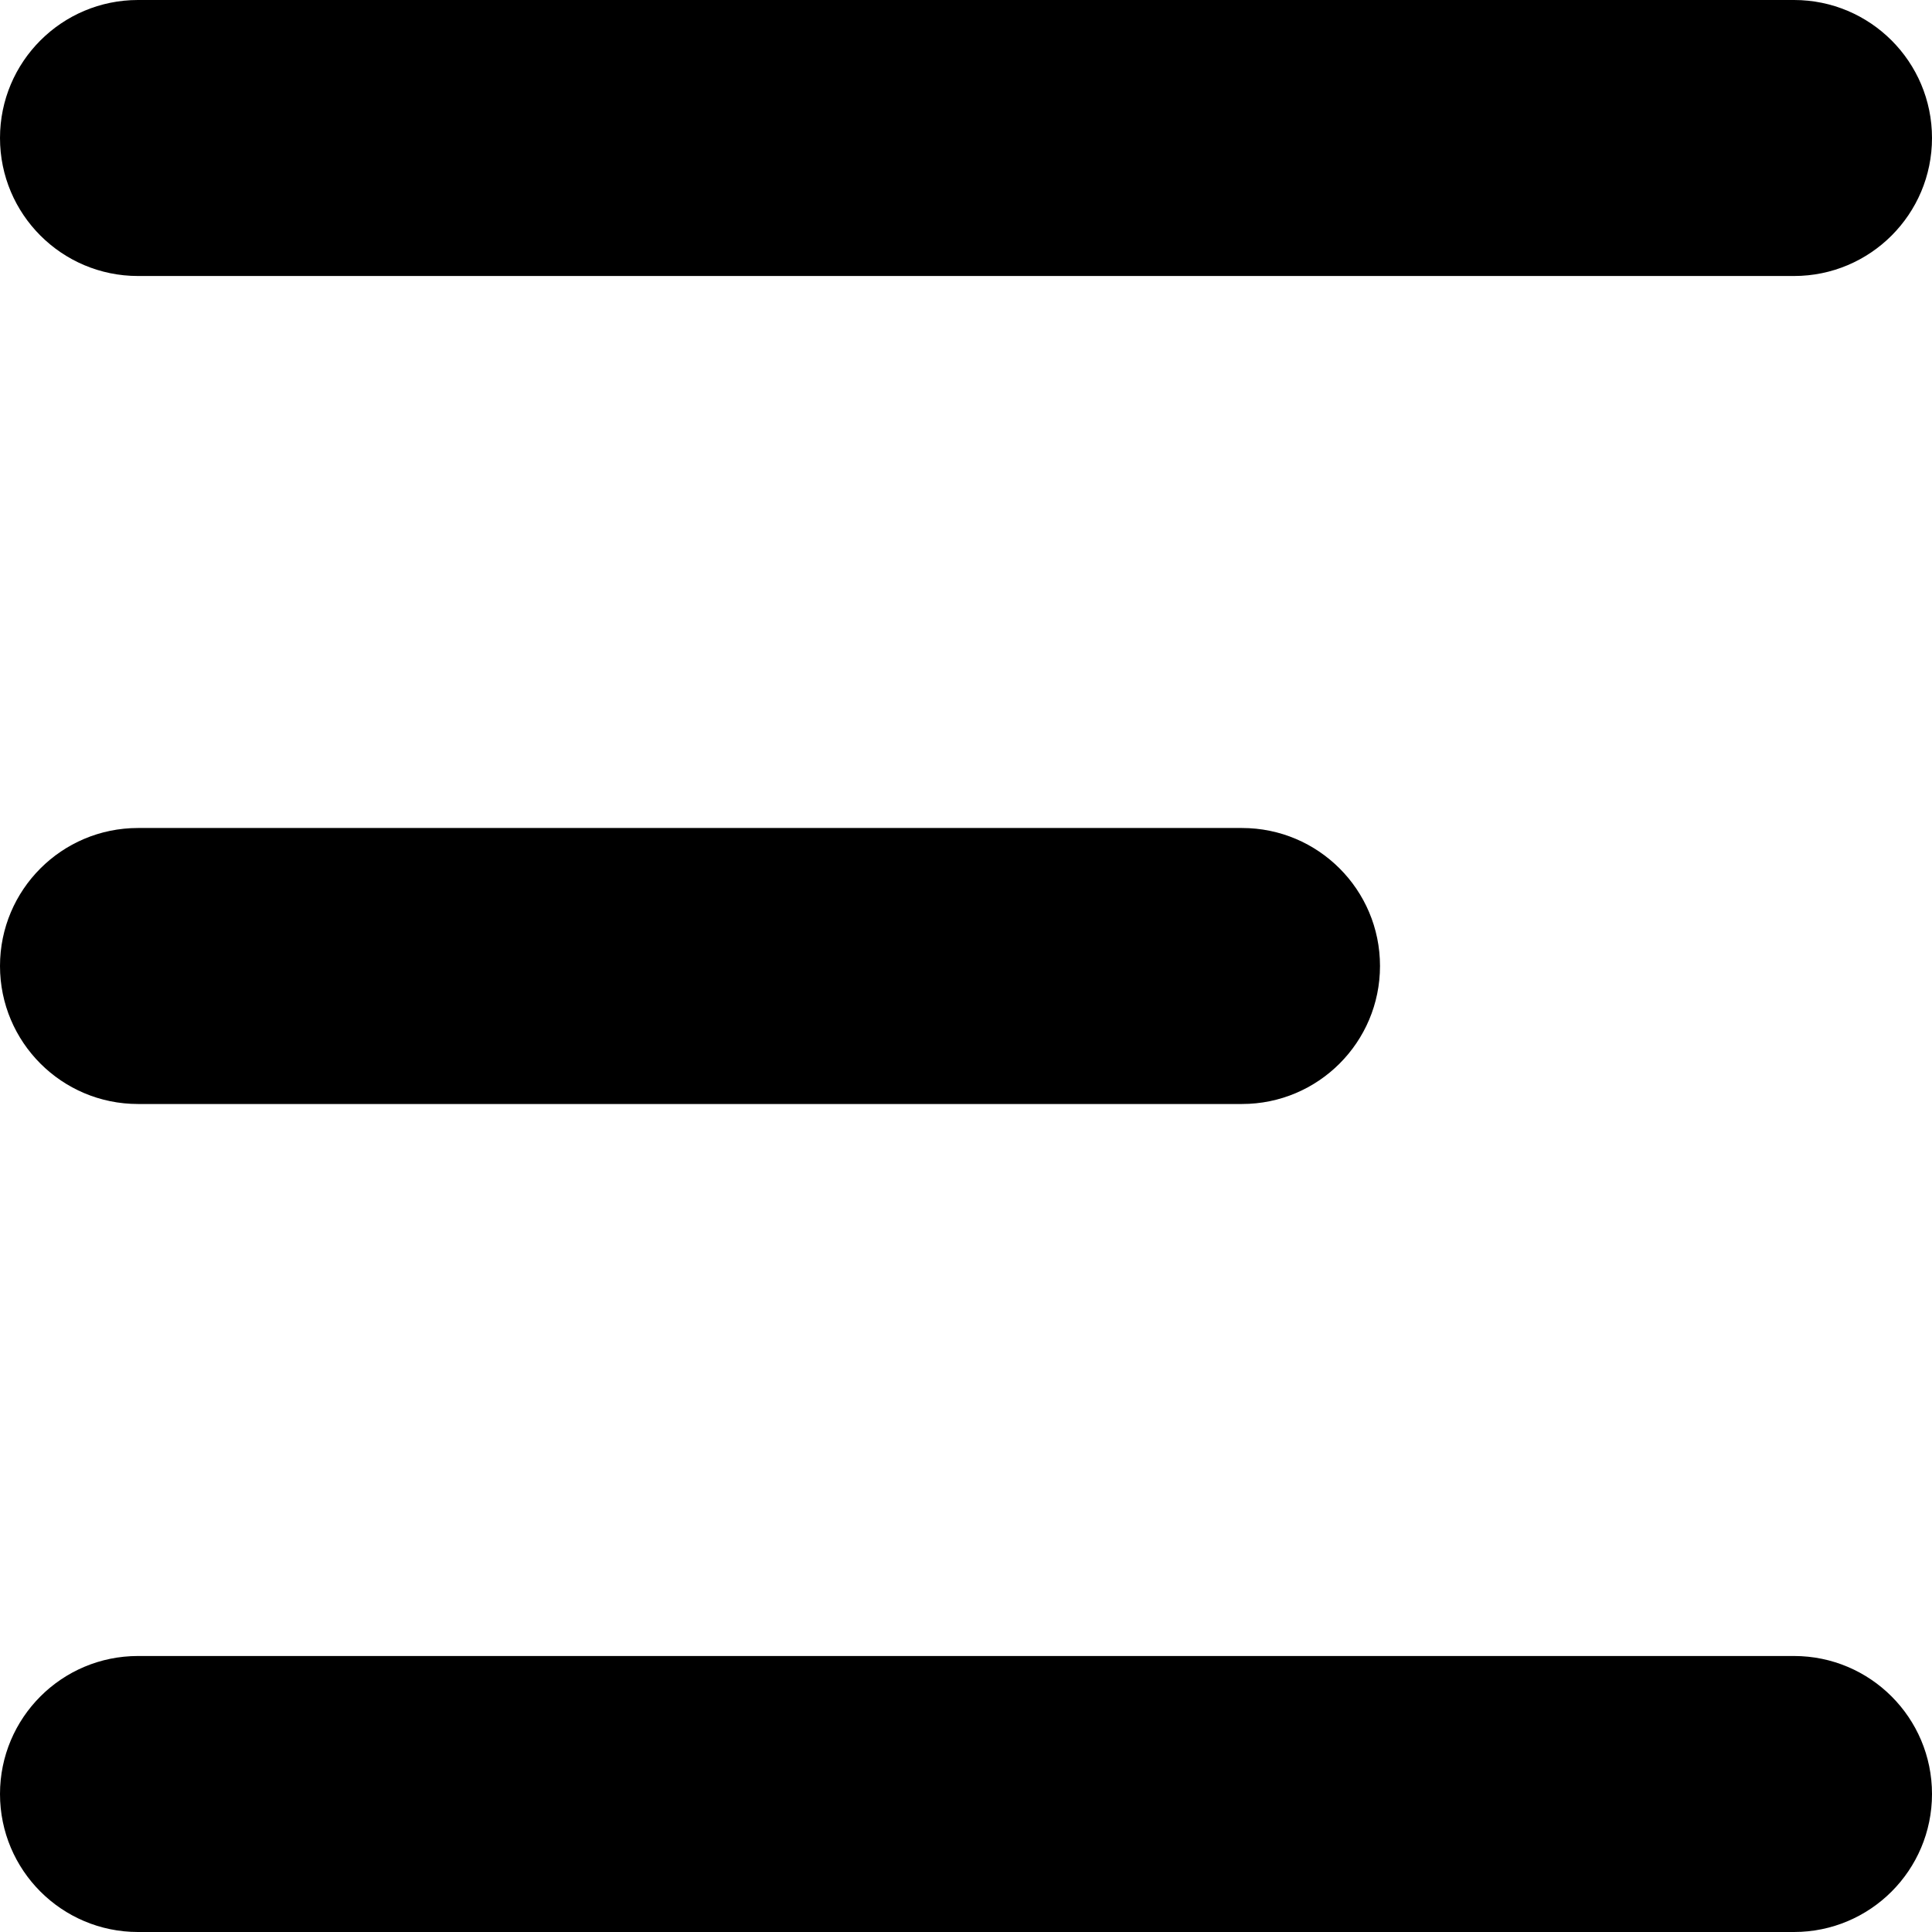
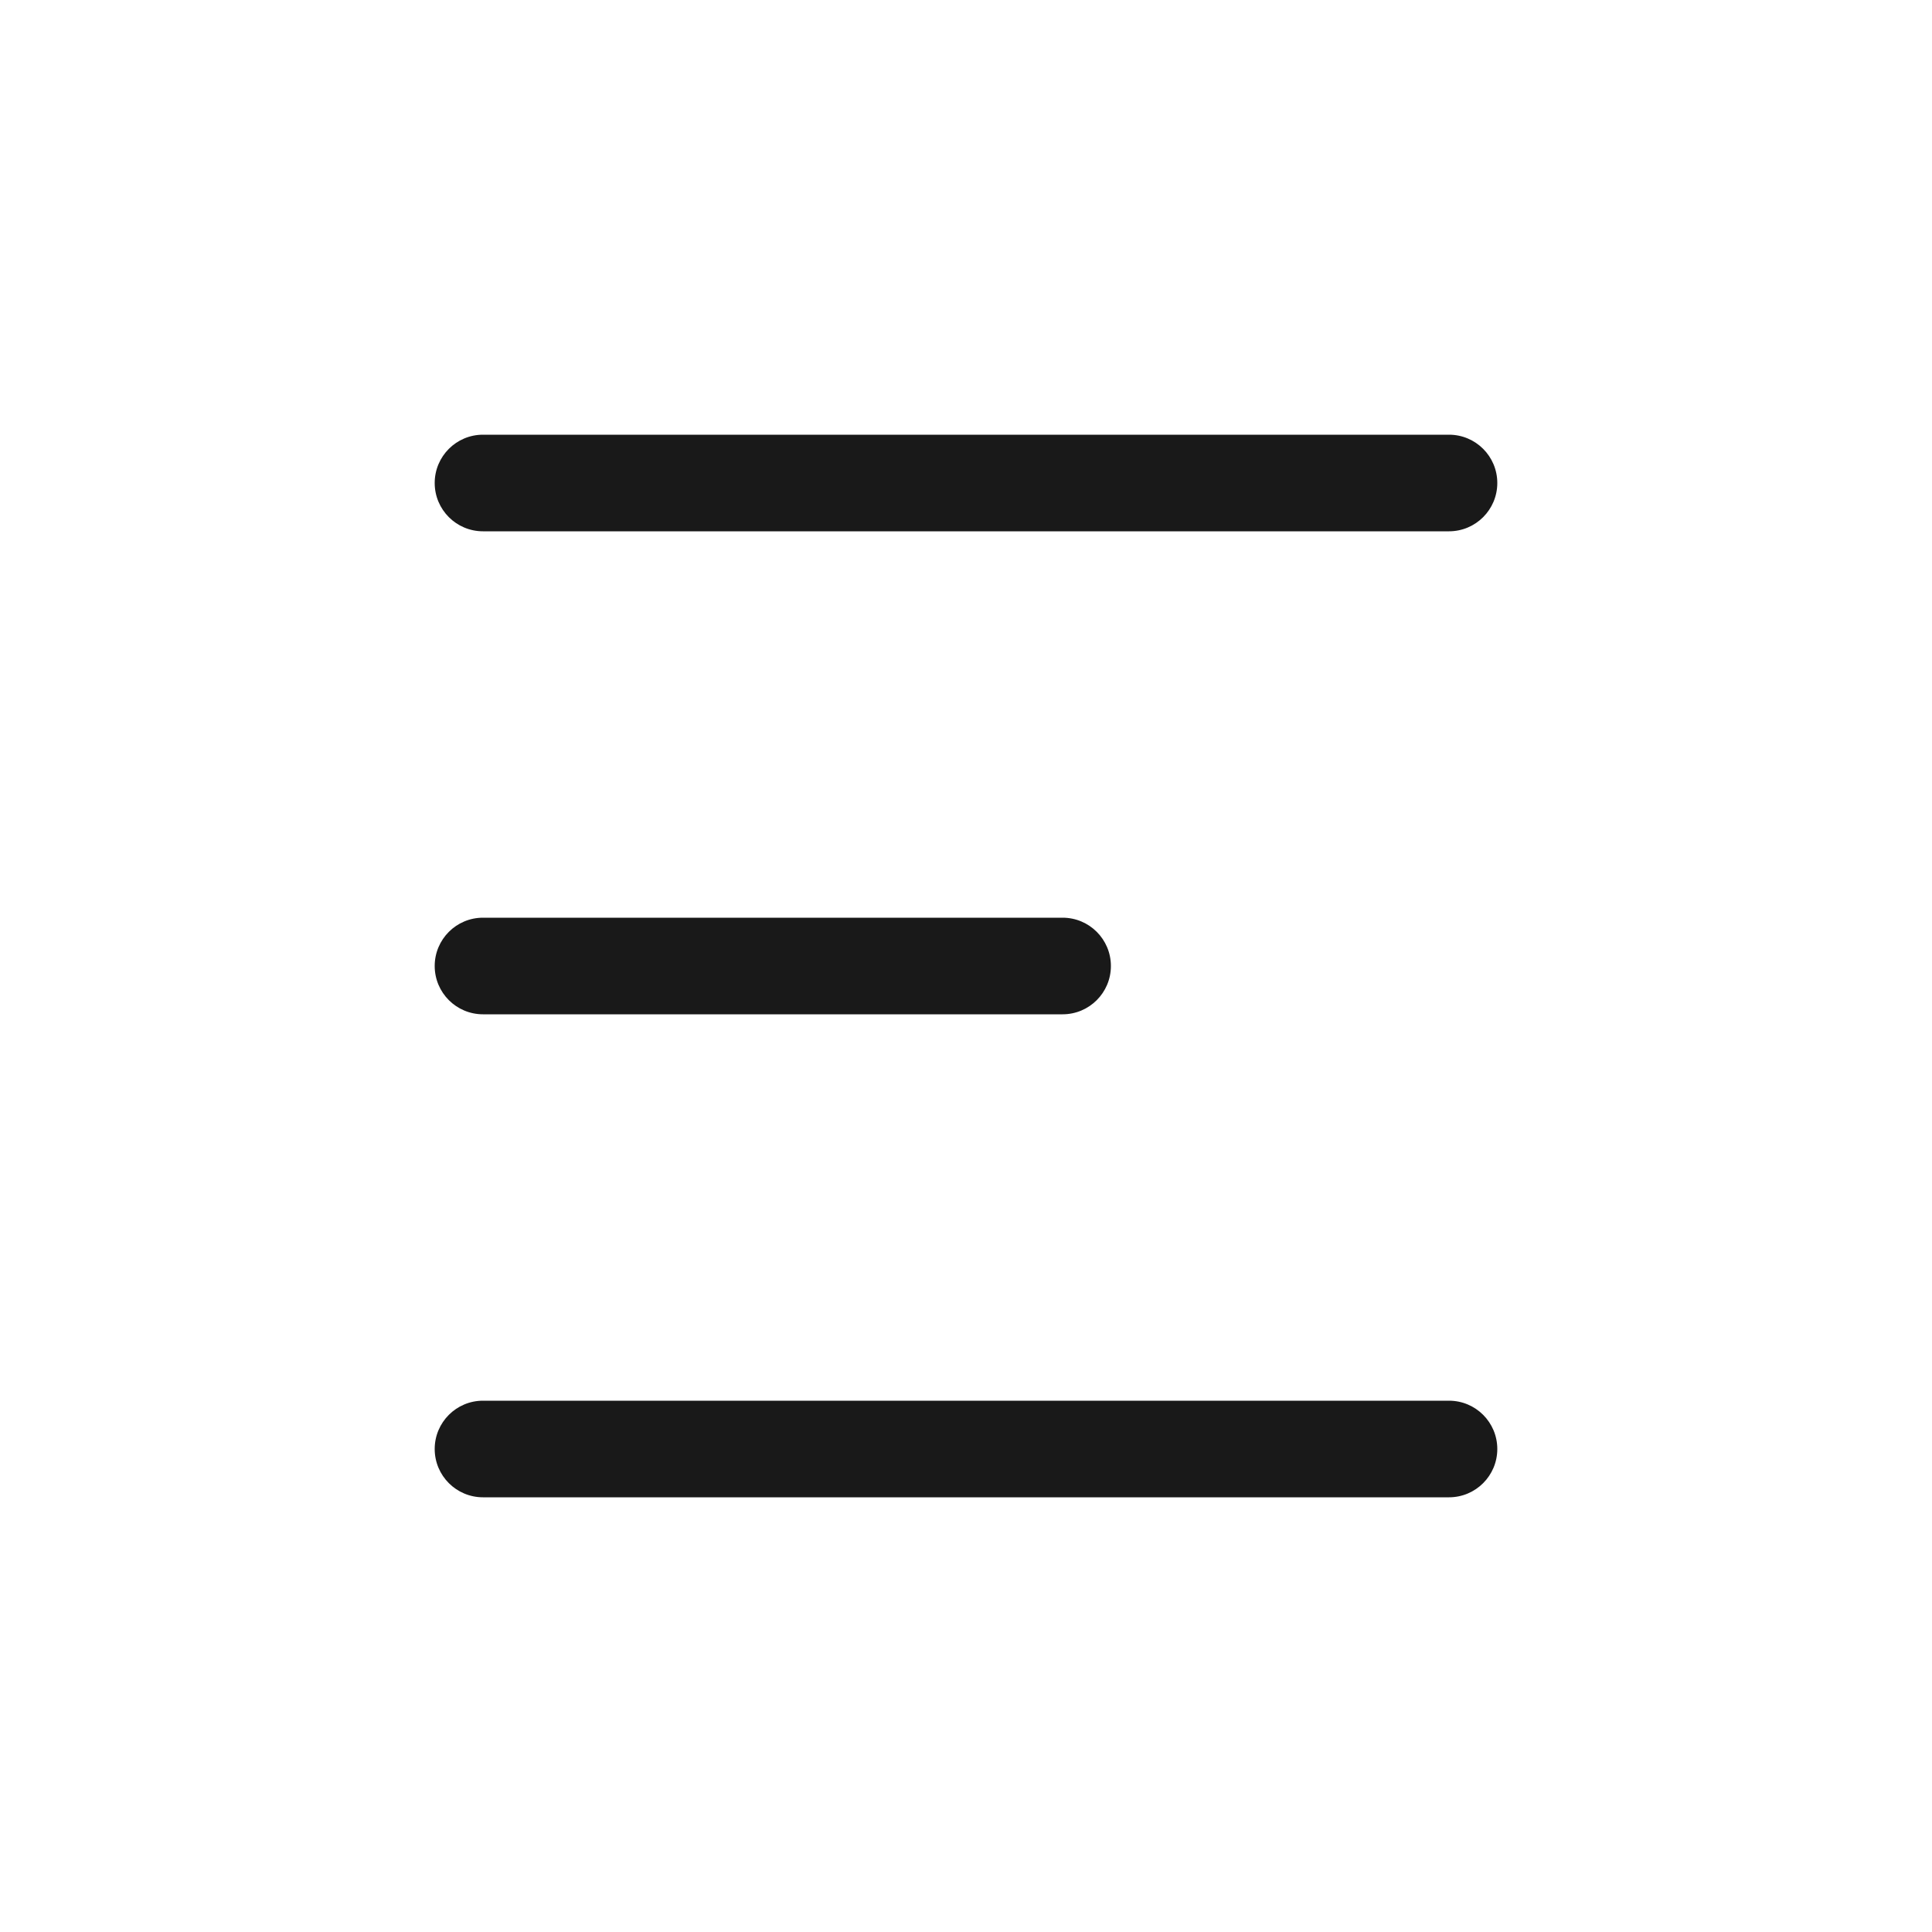
- <svg xmlns="http://www.w3.org/2000/svg" width="35" height="35" viewBox="0 0 35 35">
-   <g id="Group_18" data-name="Group 18" transform="translate(-53 -124)">
-     <rect id="Rectangle_69" data-name="Rectangle 69" width="35" height="5" rx="2.5" transform="translate(53 124)" />
-     <rect id="Rectangle_71" data-name="Rectangle 71" width="35" height="5" rx="2.5" transform="translate(53 154)" />
-     <rect id="Rectangle_70" data-name="Rectangle 70" width="25" height="5" rx="2.5" transform="translate(53 139)" />
+ <svg xmlns="http://www.w3.org/2000/svg" id="Group_23" data-name="Group 23" width="44" height="44" viewBox="0 0 44 44">
+   <rect id="Rectangle_193" data-name="Rectangle 193" width="44" height="44" fill="rgba(255,255,255,0)" />
+   <g id="Group_21" data-name="Group 21" transform="translate(9.9 9.9)">
+     <rect id="Rectangle_191" data-name="Rectangle 191" width="24.2" height="2.2" rx="1.1" transform="translate(0 0)" opacity="0.9" />
+     <rect id="Rectangle_195" data-name="Rectangle 195" width="24.2" height="2.2" rx="1.1" transform="translate(0 22)" opacity="0.9" />
+     <rect id="Rectangle_194" data-name="Rectangle 194" width="15.4" height="2.2" rx="1.1" transform="translate(0 11)" opacity="0.9" />
  </g>
</svg>
